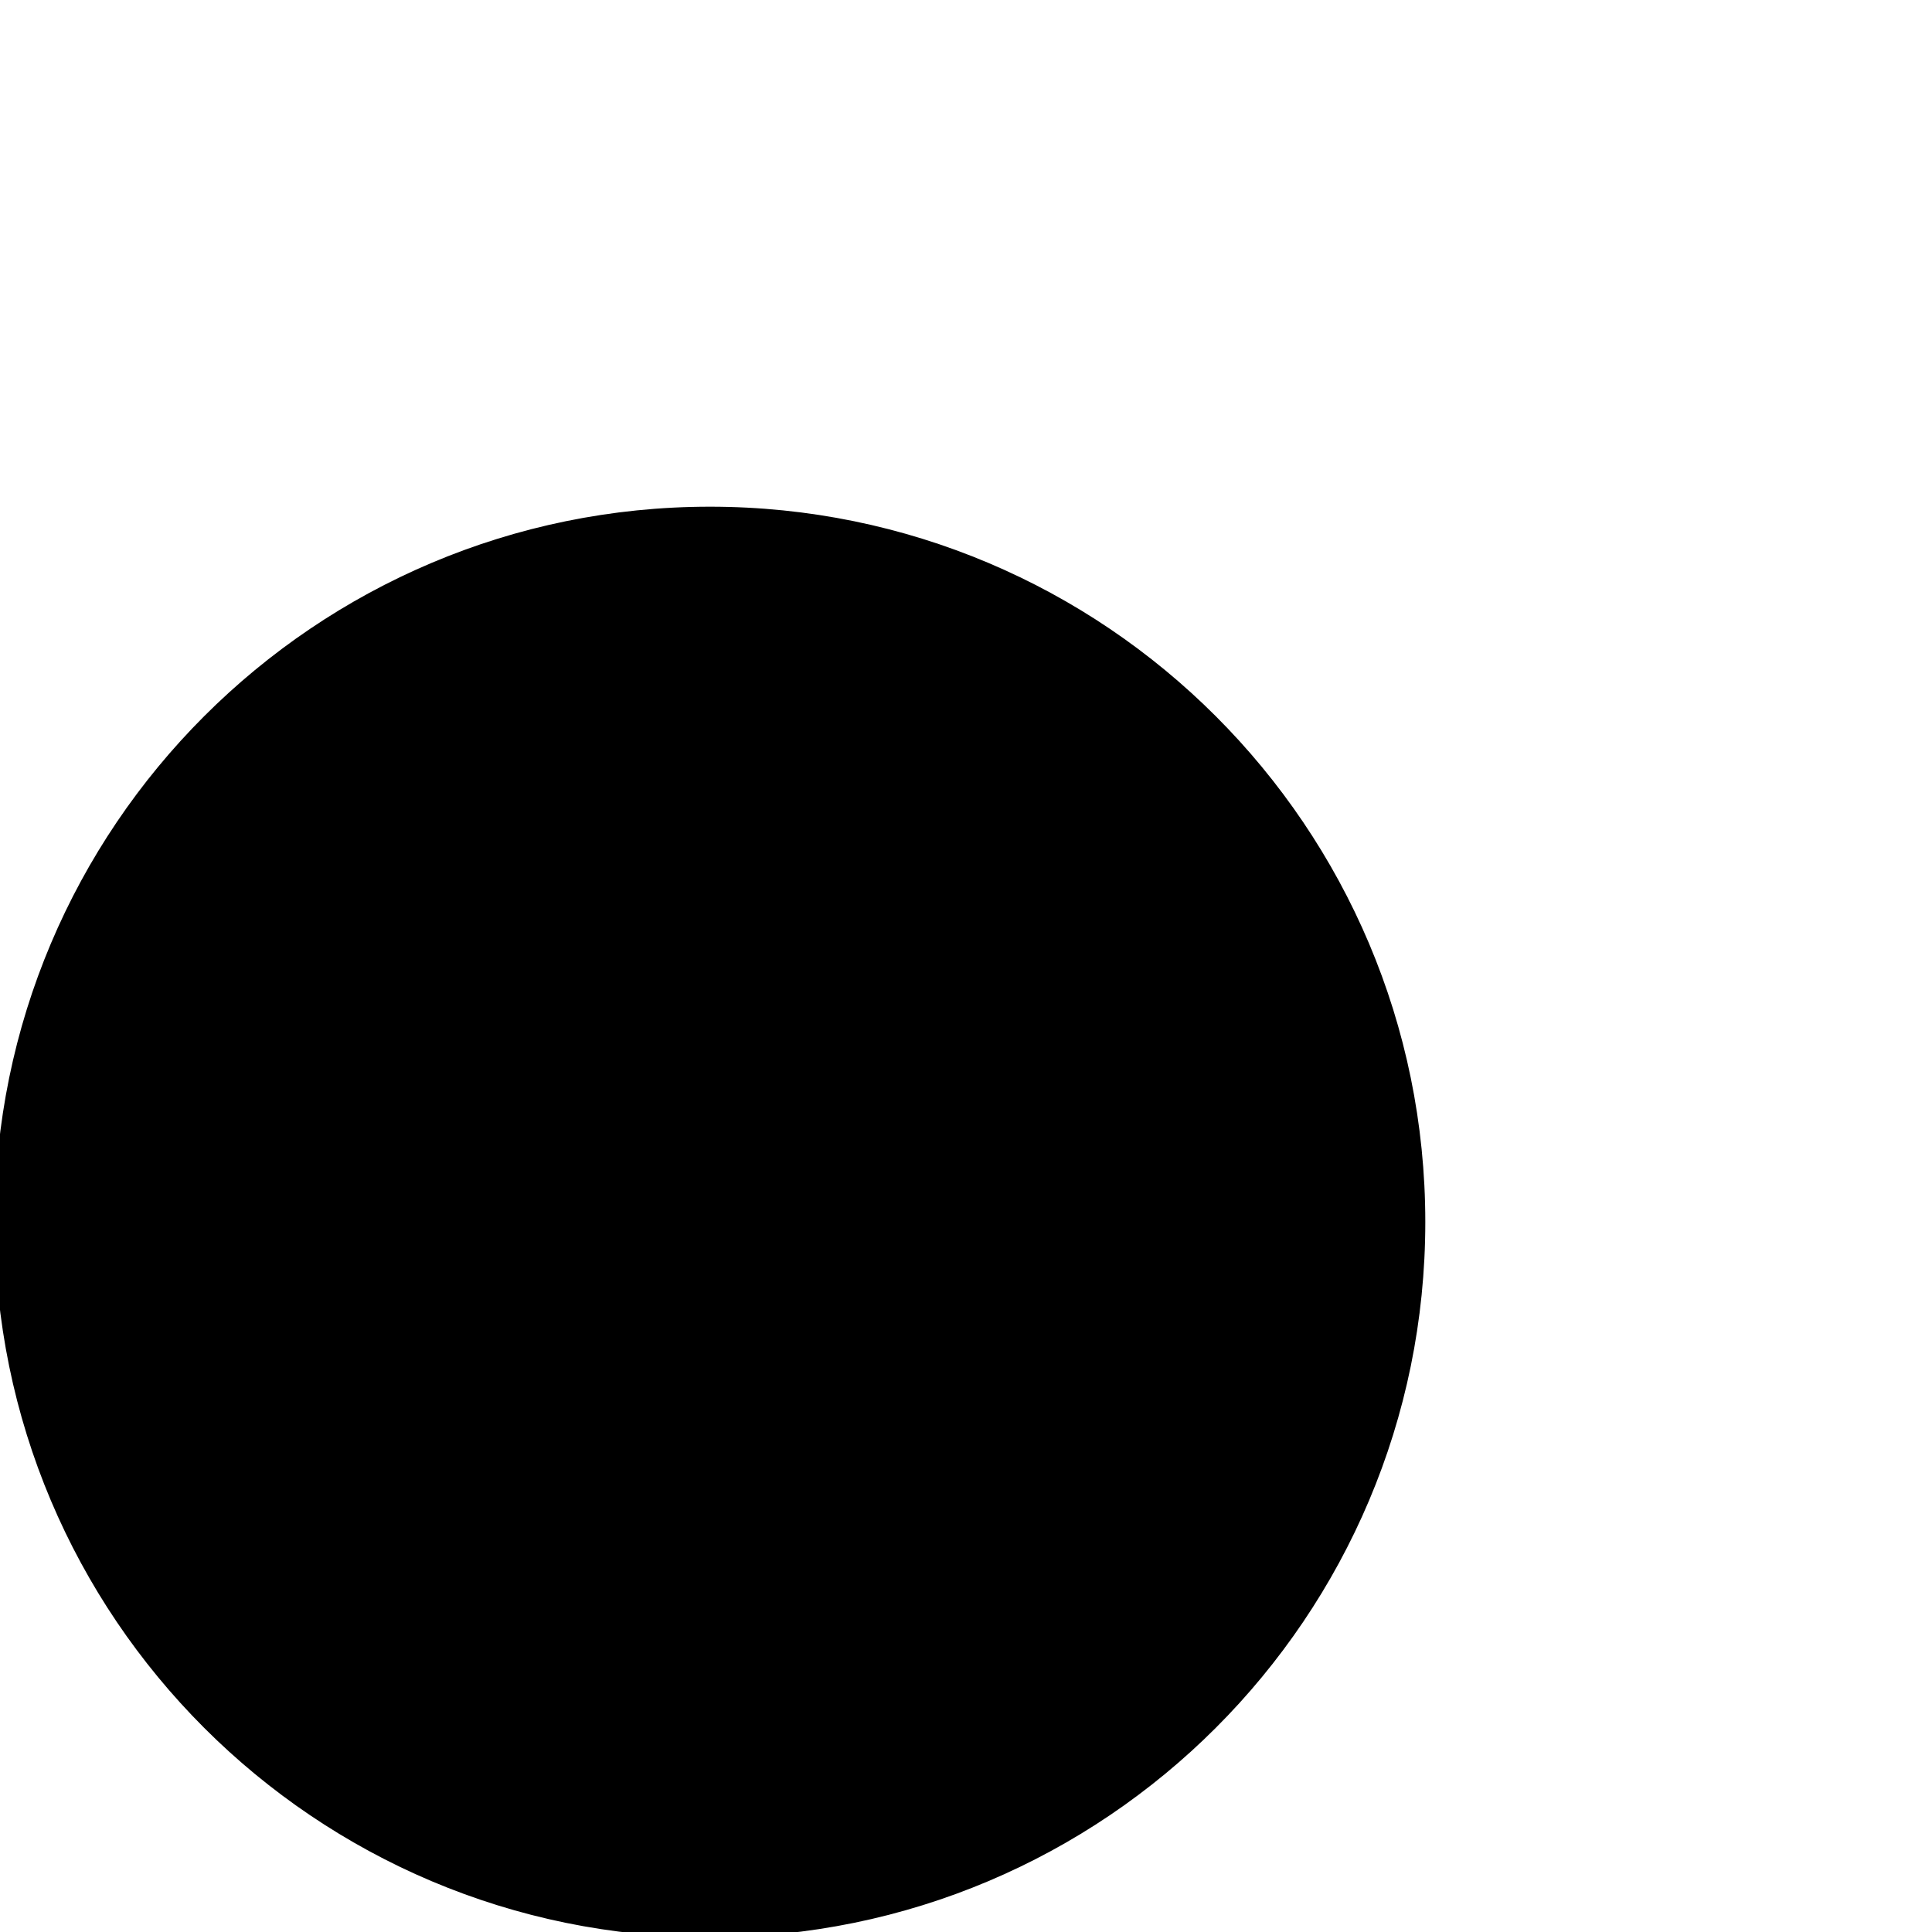
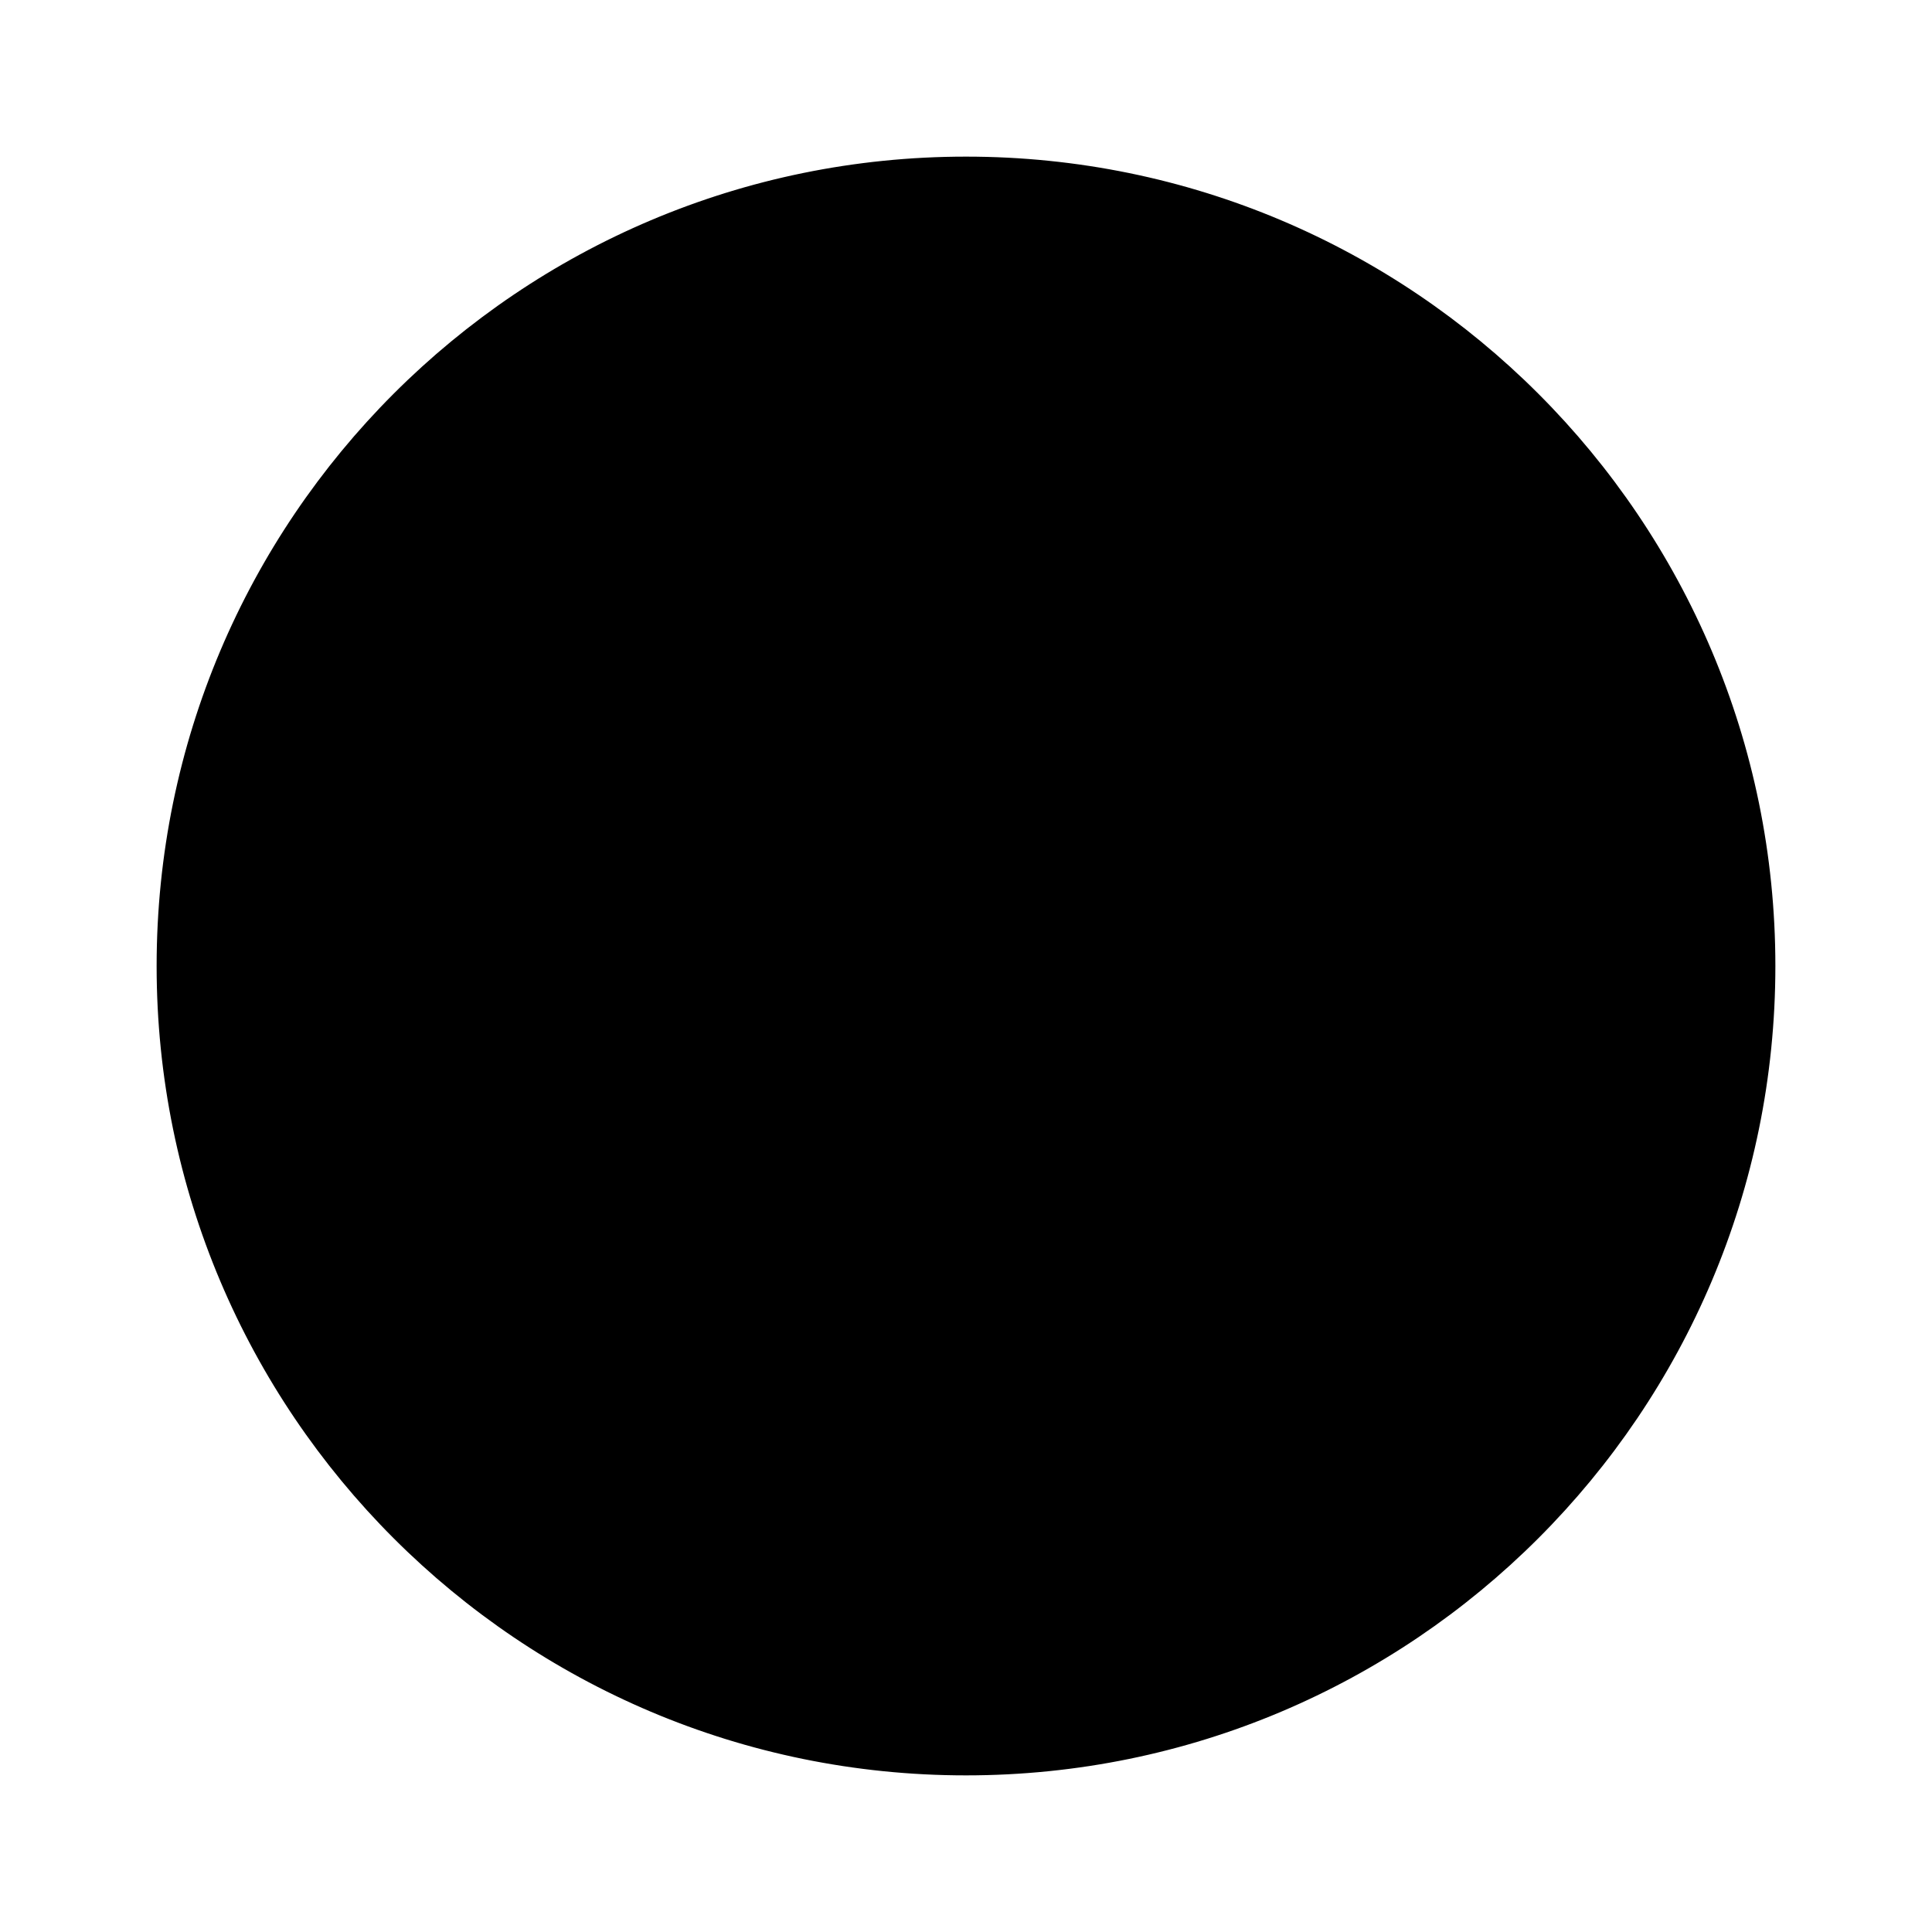
- <svg xmlns="http://www.w3.org/2000/svg" xml:space="preserve" width="180mm" height="180mm" style="shape-rendering:geometricPrecision; text-rendering:geometricPrecision; image-rendering:optimizeQuality; fill-rule:evenodd; clip-rule:evenodd" viewBox="0 0 180 180" version="1.1" id="svg4609">
+ <svg xmlns="http://www.w3.org/2000/svg" xml:space="preserve" width="159.086mm" height="159.086mm" style="clip-rule:evenodd;fill-rule:evenodd;image-rendering:optimizeQuality;shape-rendering:geometricPrecision;text-rendering:geometricPrecision" viewBox="0 0 159.086 159.086" version="1.1" id="svg4609">
  <defs id="defs4603">
    <style type="text/css" id="style4601">
   
    .str0 {stroke:#1F1A17;stroke-width:0.2}
    .fil0 {fill:#1F1A17}
   
  </style>
  </defs>
-   <path style="fill:#000000;stroke:#000000;stroke-width:1;fill-opacity:1" d="M 132.292,113.854 A 66.146,66.146 0 0 1 66.146,180 66.146,66.146 0 0 1 0,113.854 66.146,66.146 0 0 1 66.146,47.708 66.146,66.146 0 0 1 132.292,113.854 Z" id="path821" />
+   <path style="fill:#000000;fill-opacity:1;stroke:#000000;stroke-width:1" d="M 145.689,79.543 A 66.146,66.146 0 0 1 79.543,145.689 66.146,66.146 0 0 1 13.397,79.543 66.146,66.146 0 0 1 79.543,13.397 66.146,66.146 0 0 1 145.689,79.543 Z" id="path821" />
</svg>
